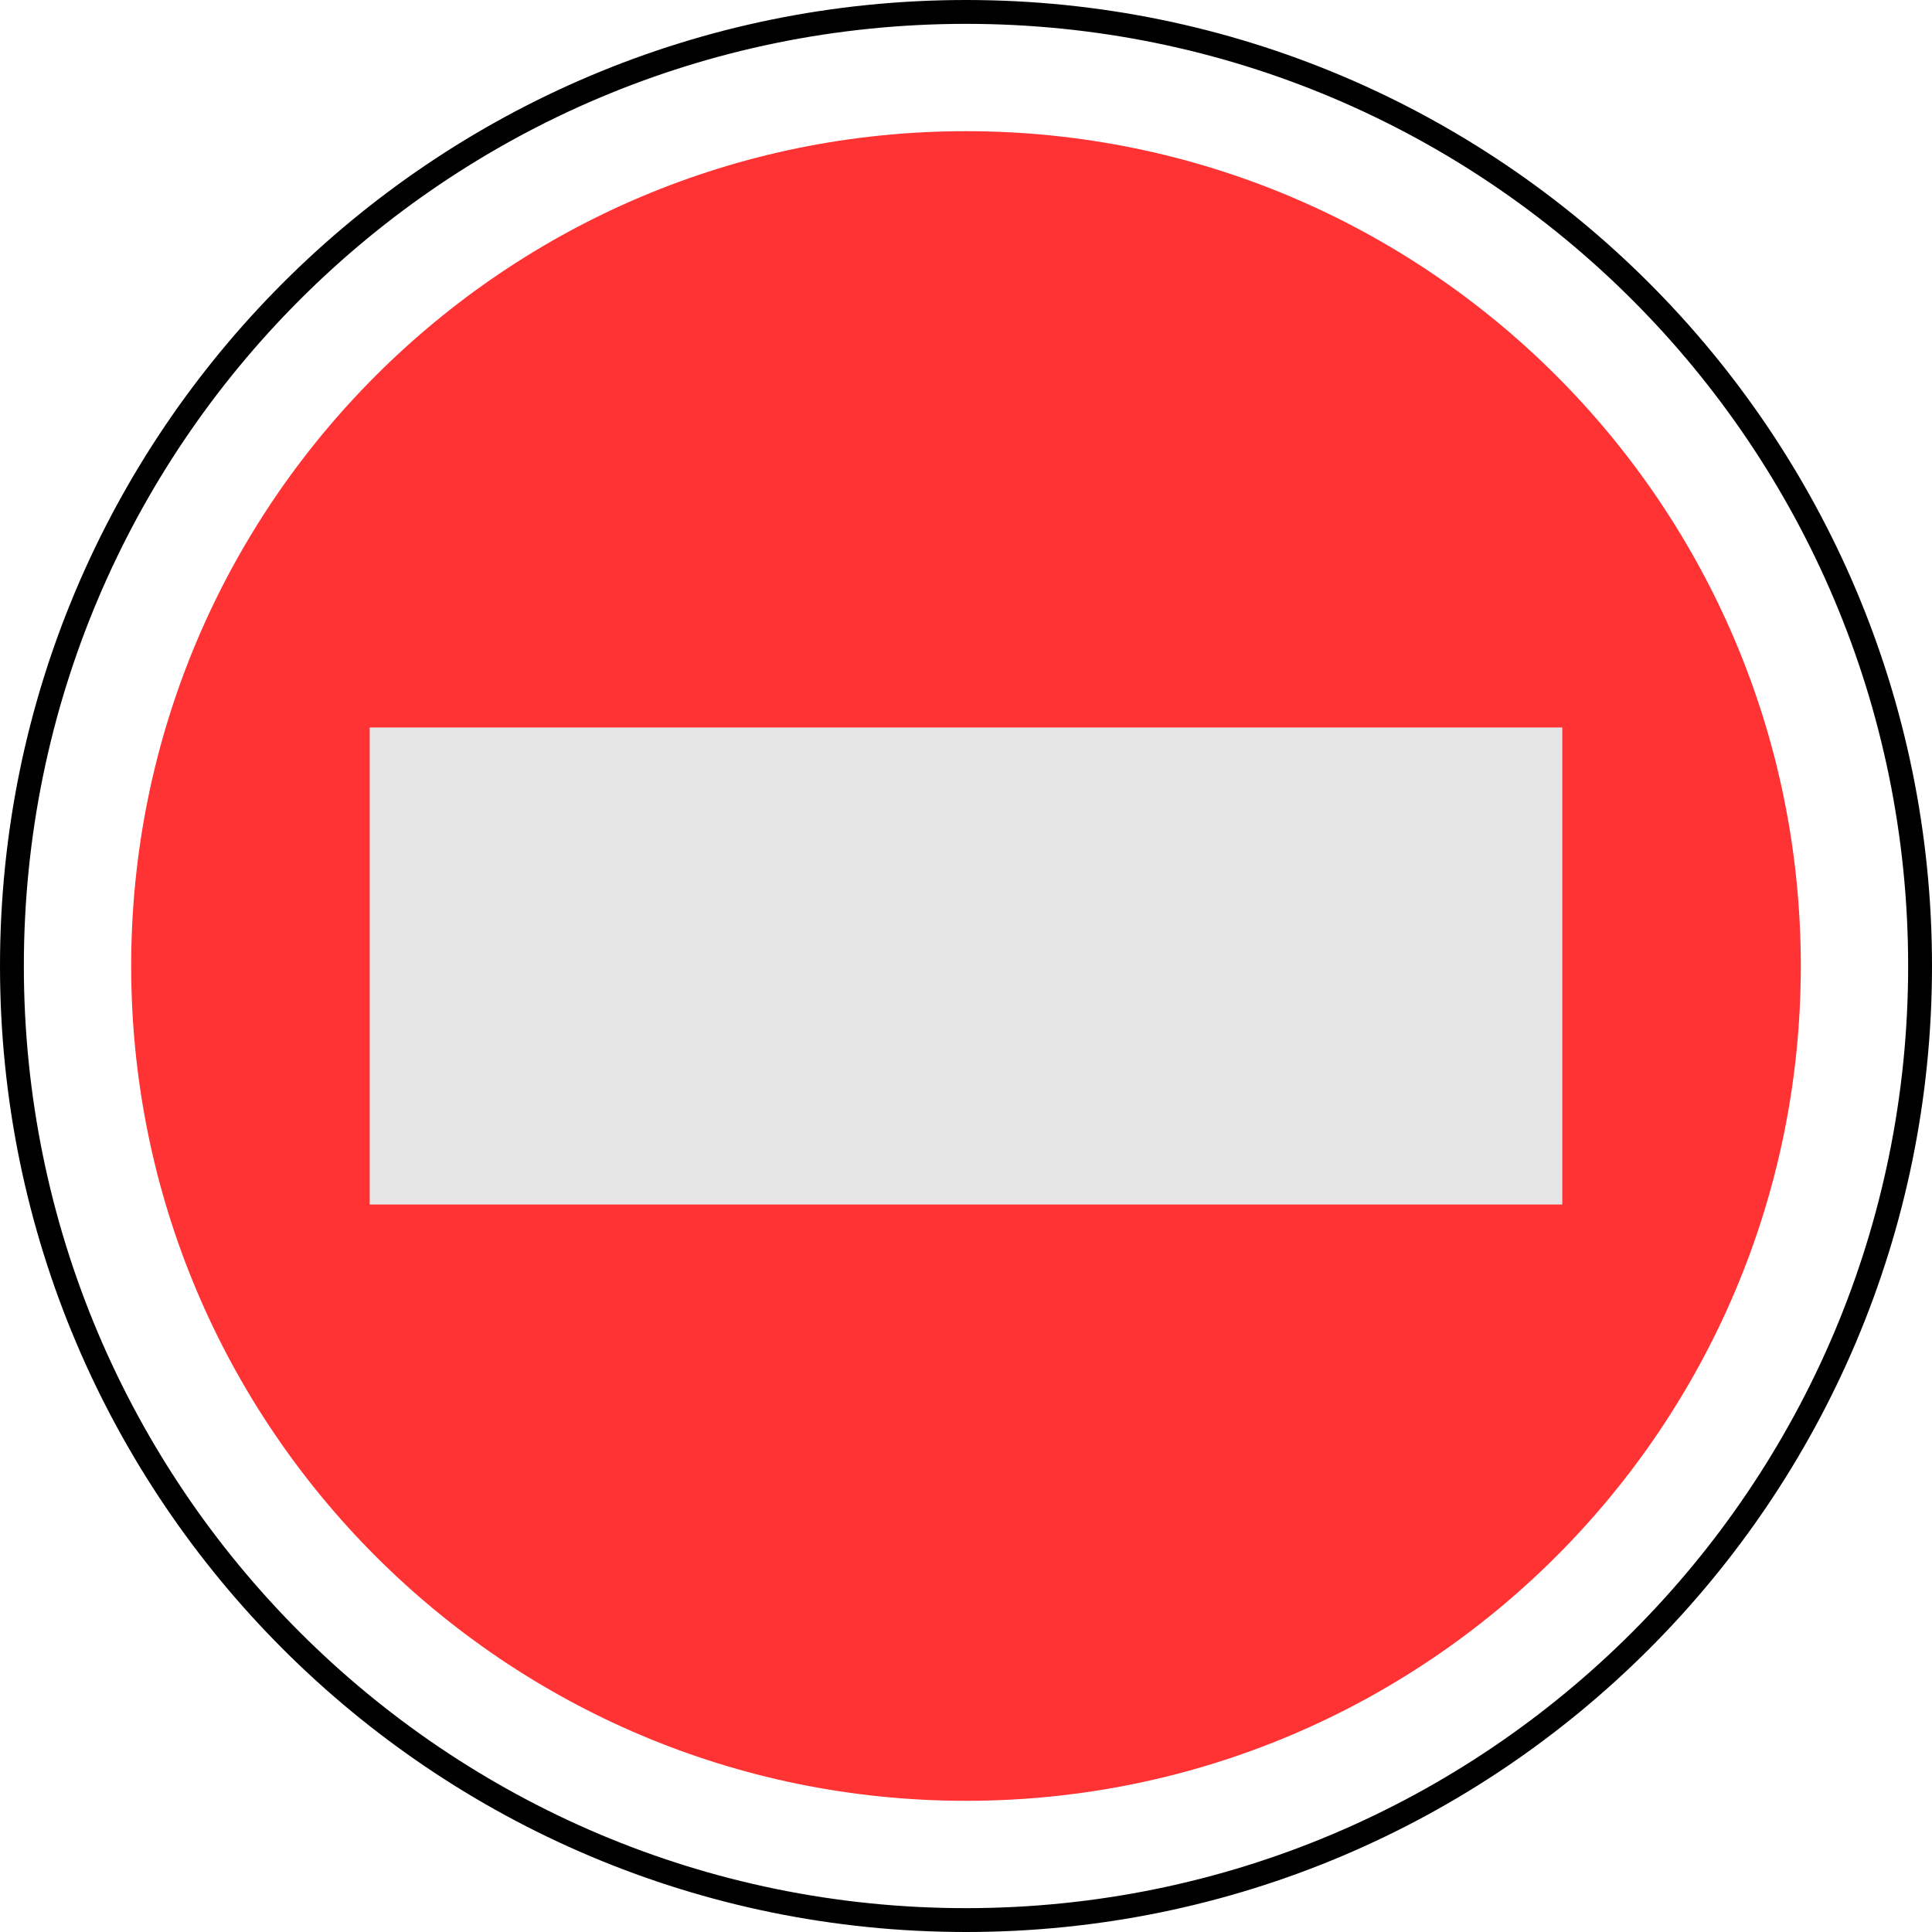
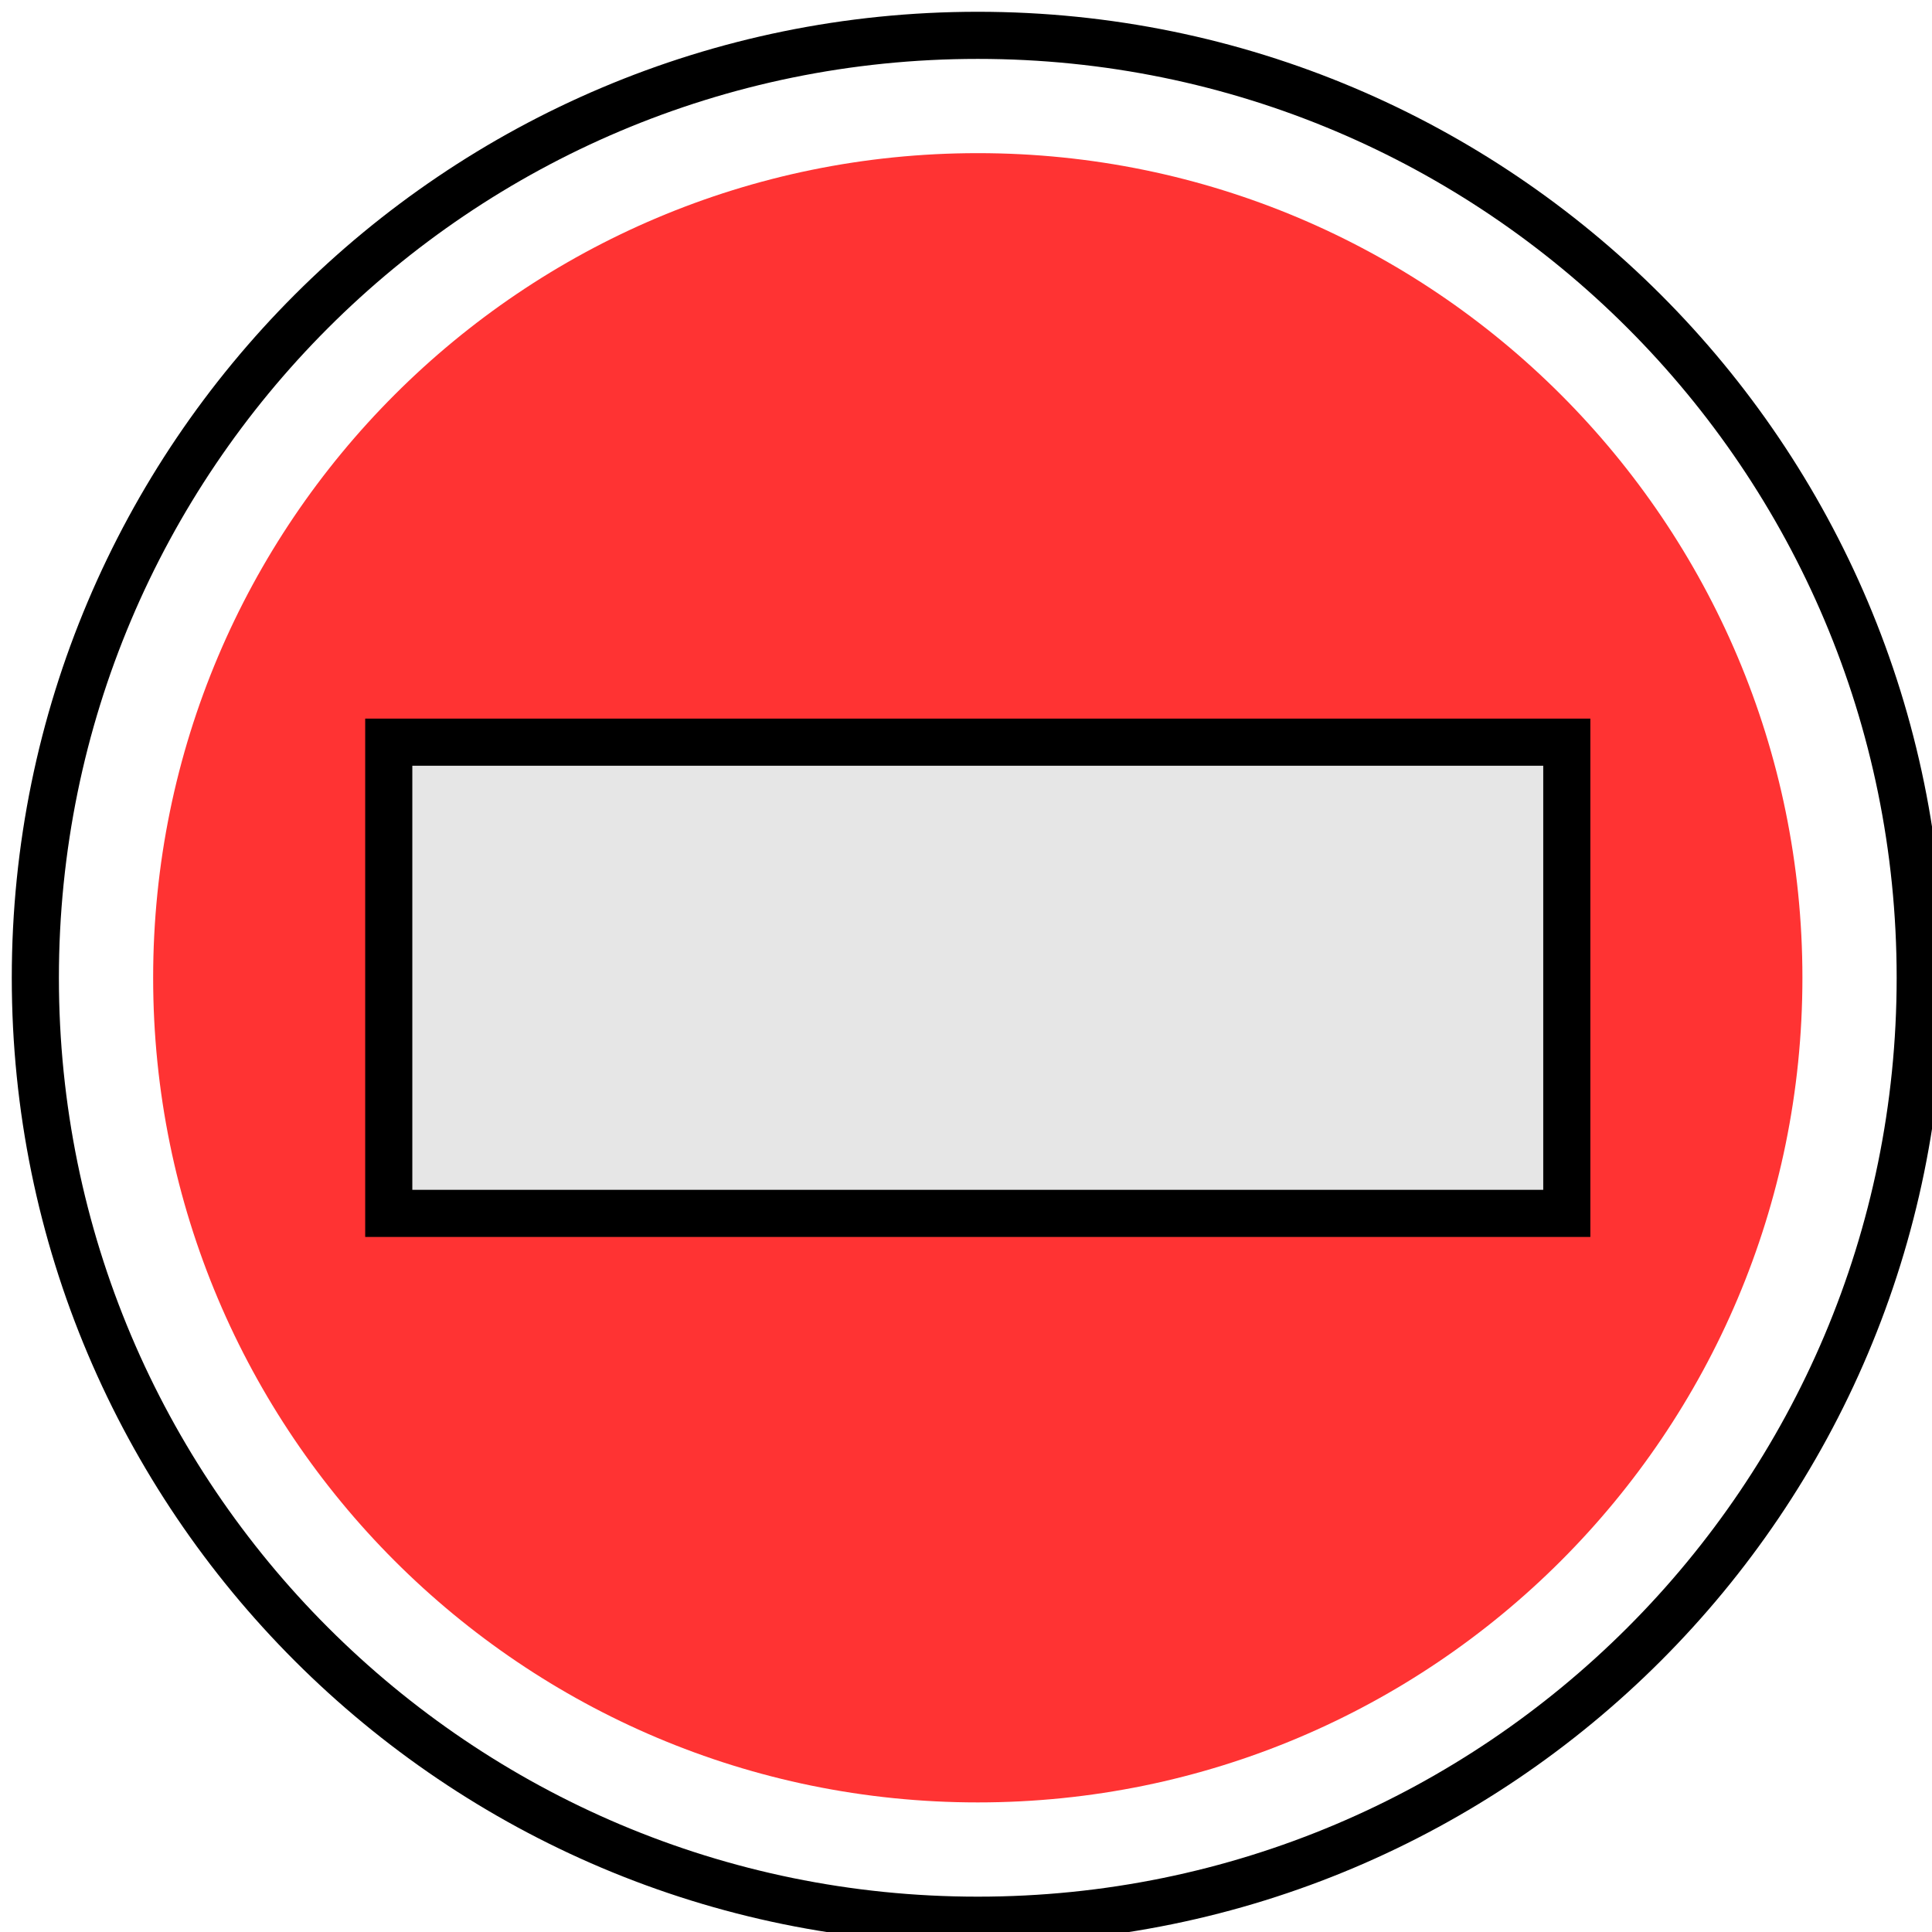
- <svg xmlns="http://www.w3.org/2000/svg" version="1.1" width="81px" height="81px" viewBox="-0.5 -0.5 81 81" content="&lt;mxfile&gt;&lt;diagram id=&quot;_3e3QcScs1xcRDxNS1Ot&quot; name=&quot;Page-1&quot;&gt;tZRNc4IwEEB/DXcgAnoVP3rpyUPPGVgh08AyIRbsr+9igkDRsZ1RmGGSt9lN8gg4LC7aveJV/o4pSMd309ZhG8f3V65Hzw6cDQgXoQGZEqlB3gAO4hssdC09iRTqyUCNKLWopjDBsoRETxhXCpvpsCPK6awVz2AGDgmXc/ohUp0buvSjgb+ByPJ+Zi9cmUjB+8F2J3XOU2xGiG0dFitEbVpFG4Ps3PVeTN7uTvS6MAWl/ksCMwlfXJ7s3uy69LnfLCWQV+qsm1xoOFQ86SINvVliuS4k9Txq8royso+iBaq/trVBaWjvrs+77ppOC2ABWp1pSJ8QWlH2pCxttxlptygfGe8Zty86uxYeXFDD6ritZvFKNUchZYwS1aUQ2+0YXcRrrfAT+kiJJTzLYzD1GMw8Rjc8Rk/wGDz2qPBUpp2XjfvY5S9127C7X6kumqrzvPkZDG648//vjrrDp3+Jjf6fbPsD&lt;/diagram&gt;&lt;/mxfile&gt;">
+ <svg xmlns="http://www.w3.org/2000/svg" version="1.1" width="82px" height="82px" viewBox="-0.5 -0.5 82 82" content="&lt;mxfile&gt;&lt;diagram id=&quot;_3e3QcScs1xcRDxNS1Ot&quot; name=&quot;Page-1&quot;&gt;tZTJboMwEEC/hnvAAZJryNJLTzn0bOEBrBoGGVNIv74mNltJlFZKQEL2G4+X5xEOifL2JGmZvSMD4Xgr1jpk73ievw30twMXA4K1BankzCB3BGf+DRauLK05g2o2UCEKxcs5jLEoIFYzRqXEZj4sQTFftaQpLMA5pmJJPzhTmaEbLxz5G/A061d2g62J5LQfbE9SZZRhM0Hk4JBIIirTytsIROeu92Lyjneiw8YkFOovCcQkfFFR27PZfalLf1idoL3qzq7JuIJzSeMu0uib1SxTudA9VzdpVRrZCW9Bz7+rlMTPwZA+286uBlJBe3fH7uBB1w9gDkpe9JA+IbDqbO1sbLeZXIRF2eQOekbt1afDxKMd3bCCbstav1JWwoWIUKC8TkSOR6KfQWIfKbCAZ3n05x79hcfwhsfwCR79xx4l1gXrvOxXj13+UncIunehjkFCa6FeVpfh3KfrLgvTvyHU+79Q3R3/ENfY5DdLDj8=&lt;/diagram&gt;&lt;/mxfile&gt;">
  <defs />
  <g>
-     <ellipse cx="40" cy="40" rx="40" ry="40" fill="rgb(255, 255, 255)" stroke="rgb(0, 0, 0)" pointer-events="all" />
-     <ellipse cx="40" cy="40" rx="35" ry="35" fill="#ff3333" stroke="none" pointer-events="all" />
-     <rect x="15" y="30" width="50" height="20" fill="#e6e6e6" stroke="none" pointer-events="all" />
+     <ellipse cx="41" cy="41" rx="40" ry="40" fill="rgb(255, 255, 255)" stroke="rgb(0, 0, 0)" stroke-width="2" pointer-events="all" />
+     <ellipse cx="41" cy="41" rx="35" ry="35" fill="#ff3333" stroke="none" pointer-events="all" />
+     <rect x="16" y="31" width="50" height="20" fill="#e6e6e6" stroke="rgb(0, 0, 0)" stroke-width="2" pointer-events="all" />
  </g>
</svg>
